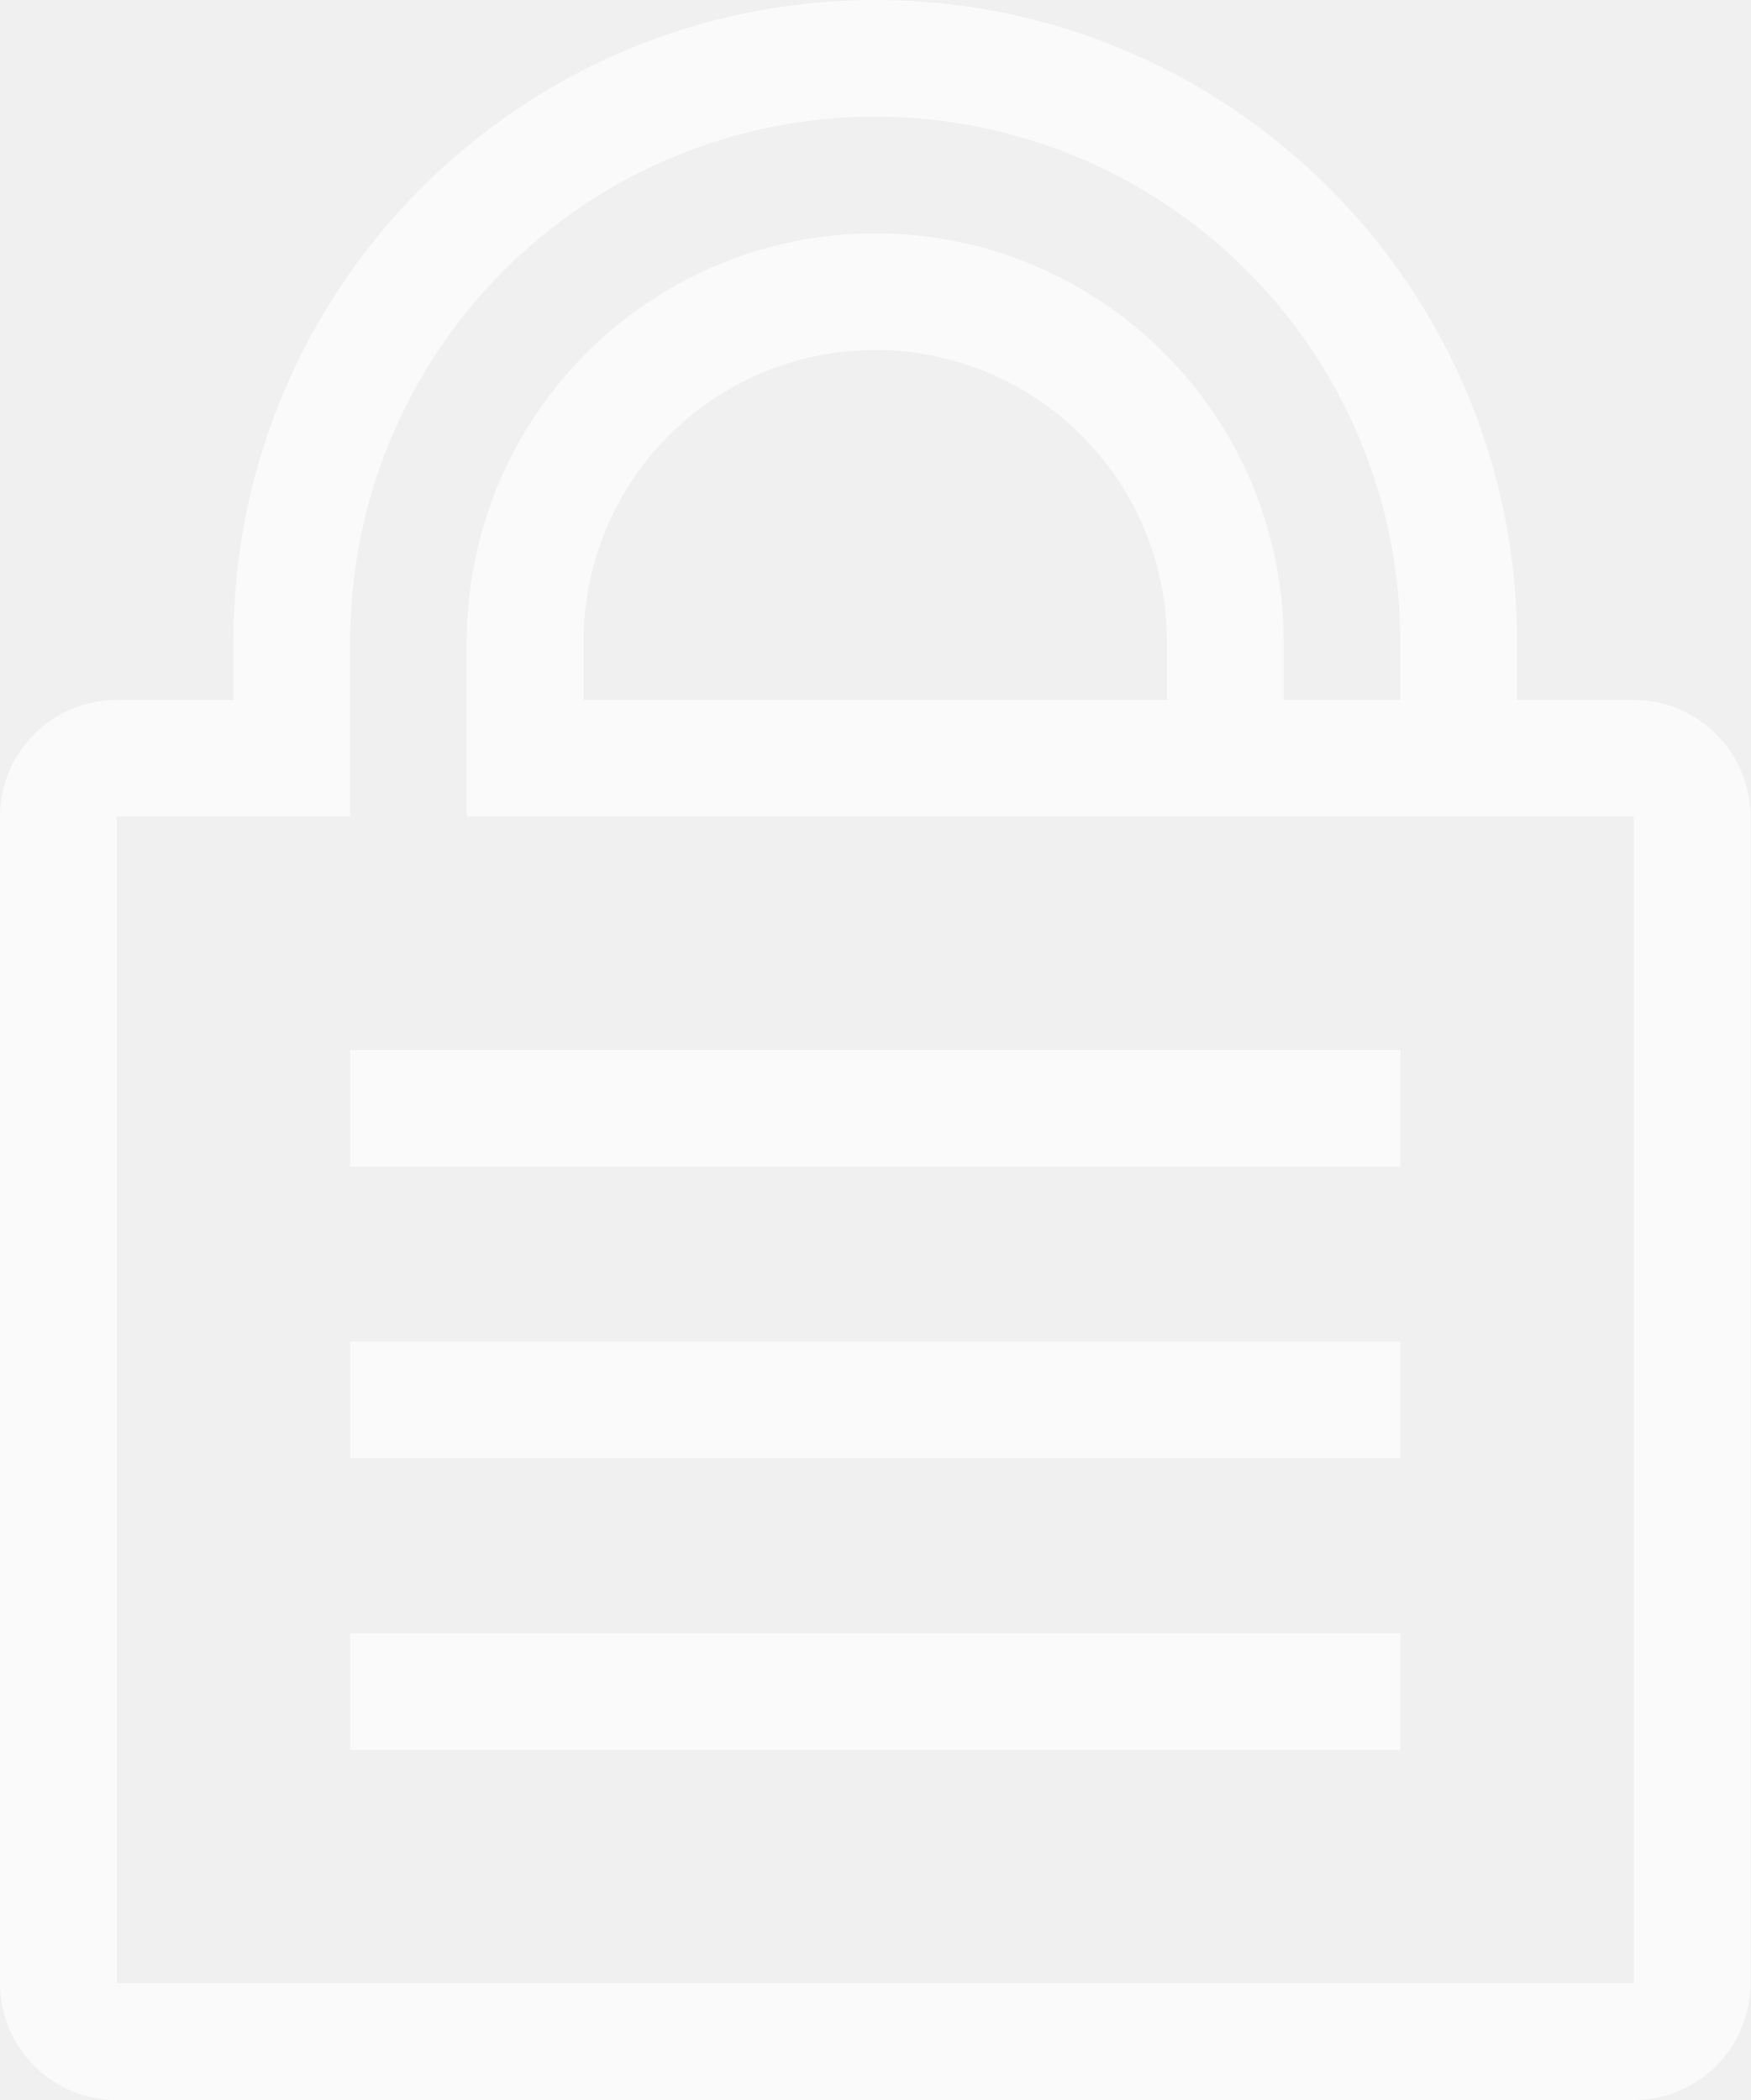
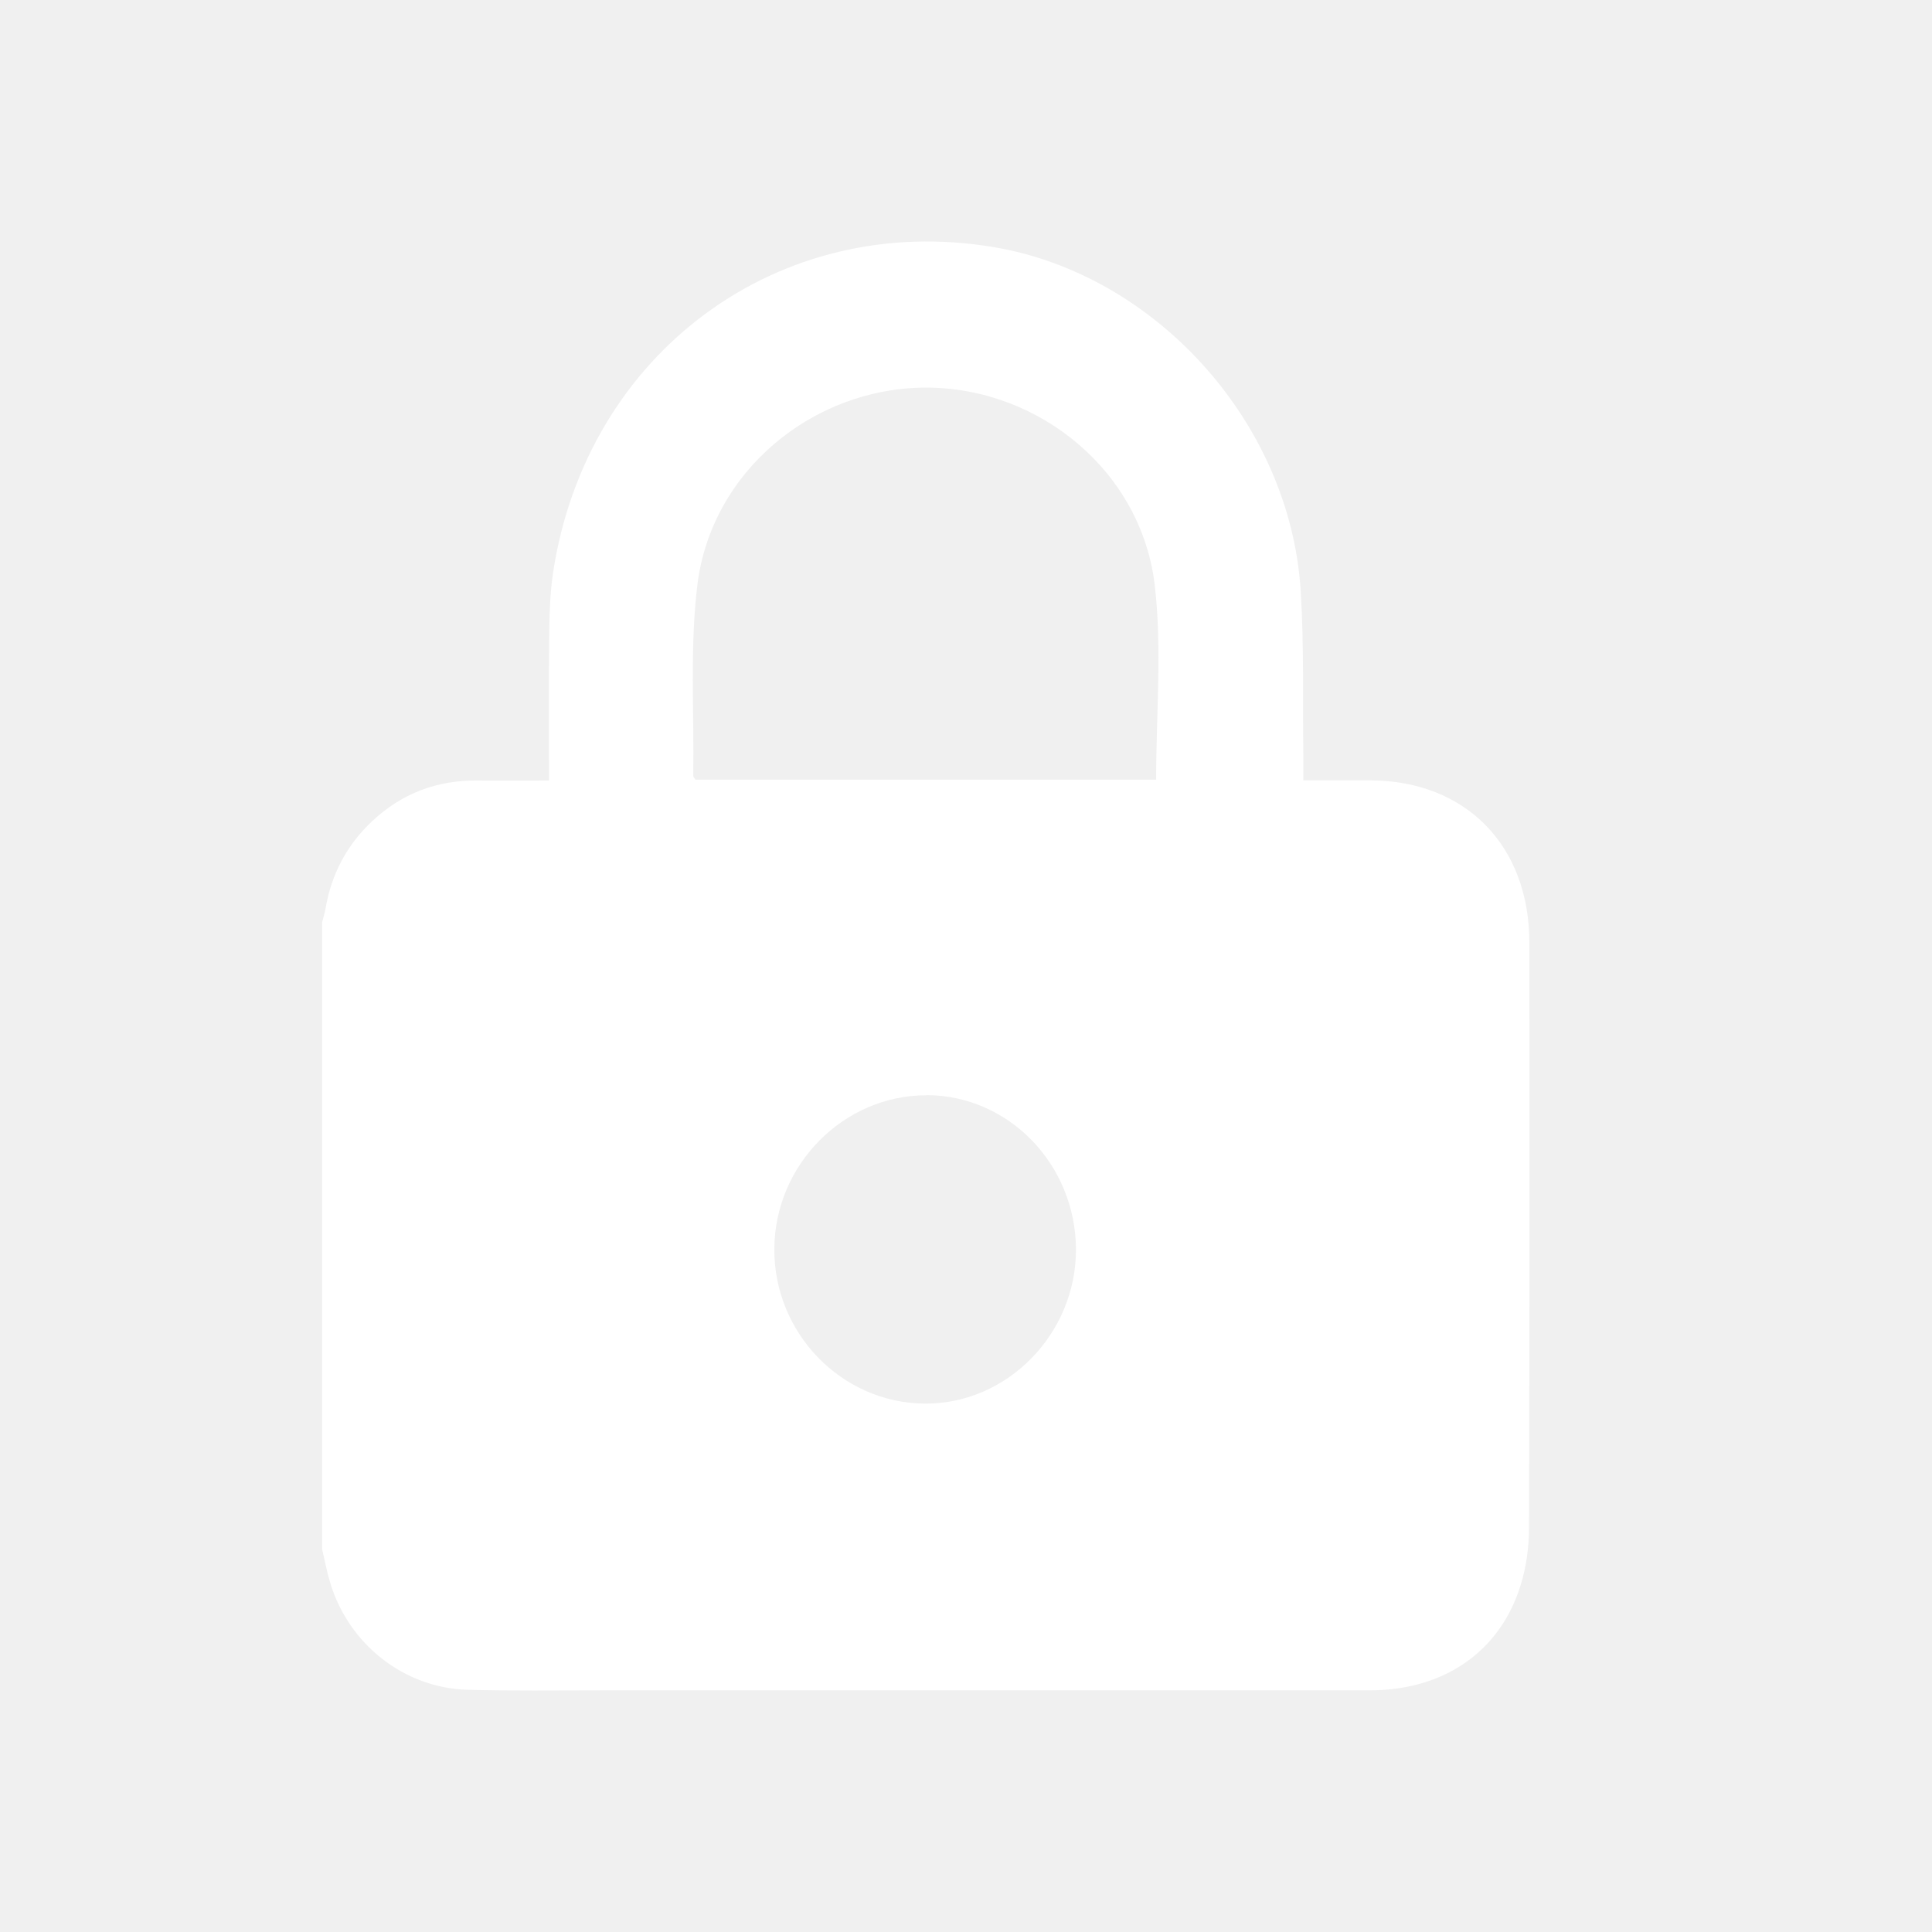
- <svg xmlns="http://www.w3.org/2000/svg" width="20" height="24" viewBox="0 0 20 24" fill="none">
-   <path fill-rule="evenodd" clip-rule="evenodd" d="M4 7.333C4 5.742 4.632 4.216 5.757 3.091C6.883 1.965 8.409 1.333 10 1.333C11.591 1.333 13.117 1.965 14.243 3.091C15.368 4.216 16 5.742 16 7.333V8H17.333V7.333C17.333 3.283 14.05 0 10 0C5.95 0 2.667 3.283 2.667 7.333V8H4V7.333ZM14.667 8V7.333C14.667 6.721 14.546 6.114 14.311 5.547C14.077 4.981 13.733 4.467 13.3 4.034C12.867 3.6 12.352 3.256 11.786 3.022C11.22 2.787 10.613 2.667 10 2.667C9.387 2.667 8.78 2.787 8.214 3.022C7.648 3.256 7.134 3.6 6.7 4.034C6.267 4.467 5.923 4.981 5.689 5.547C5.454 6.114 5.333 6.721 5.333 7.333V8H6.667V7.333C6.667 6.449 7.018 5.601 7.643 4.976C8.268 4.351 9.116 4 10 4C10.884 4 11.732 4.351 12.357 4.976C12.982 5.601 13.333 6.449 13.333 7.333V8H14.667ZM5.333 9.333H18.667V22.667H1.333V9.333H4V8H1.333C0.98 8 0.641 8.14 0.391 8.391C0.14 8.641 0 8.98 0 9.333V22.667C0 23.02 0.14 23.359 0.391 23.61C0.641 23.86 0.98 24 1.333 24H18.667C19.02 24 19.359 23.86 19.61 23.61C19.86 23.359 20 23.02 20 22.667V9.333C20 8.98 19.86 8.641 19.61 8.391C19.359 8.14 19.02 8 18.667 8H5.333V9.333Z" fill="#FAFAFA" />
-   <path fill-rule="evenodd" clip-rule="evenodd" d="M16 13.333H4V12H16V13.333ZM16 16.667H4V15.333H16V16.667ZM16 20H4V18.667H16V20Z" fill="#FAFAFA" />
+ <svg xmlns="http://www.w3.org/2000/svg" width="24" height="24" viewBox="0 0 24 24" fill="none">
+   <path d="M4.002 19.24C4.002 15.952 4.002 14.745 4.002 11.457C4.015 11.399 4.034 11.344 4.044 11.286C4.117 10.859 4.308 10.498 4.619 10.205C4.991 9.854 5.433 9.689 5.938 9.696C6.227 9.699 6.516 9.696 6.82 9.696C6.82 9.092 6.815 8.526 6.822 7.958C6.825 7.675 6.829 7.388 6.871 7.109C7.288 4.379 9.678 2.62 12.345 3.07C14.364 3.41 16.024 5.254 16.157 7.331C16.201 8.024 16.181 8.72 16.191 9.415C16.191 9.501 16.191 9.586 16.191 9.694C16.494 9.694 16.762 9.694 17.031 9.694C18.207 9.701 18.998 10.503 18.998 11.708C19.001 14.825 19.001 15.858 18.994 18.975C18.994 19.218 18.96 19.47 18.887 19.701C18.629 20.522 17.932 20.998 17.015 20.998C13.835 20.998 10.654 20.998 7.473 20.998C6.917 20.998 6.361 21.006 5.805 20.991C5.022 20.968 4.337 20.43 4.104 19.669C4.061 19.529 4.034 19.381 4 19.239L4.002 19.24ZM14.362 9.685C14.362 8.866 14.437 8.059 14.345 7.272C14.181 5.862 12.918 4.817 11.507 4.815C10.096 4.815 8.835 5.857 8.663 7.267C8.568 8.046 8.624 8.847 8.612 9.639C8.612 9.651 8.626 9.663 8.638 9.685H14.36H14.362ZM11.506 13.606C10.481 13.606 9.624 14.467 9.619 15.516C9.614 16.561 10.453 17.426 11.482 17.436C12.51 17.447 13.372 16.568 13.366 15.514C13.359 14.464 12.531 13.604 11.504 13.604L11.506 13.606Z" fill="white" />
</svg>
